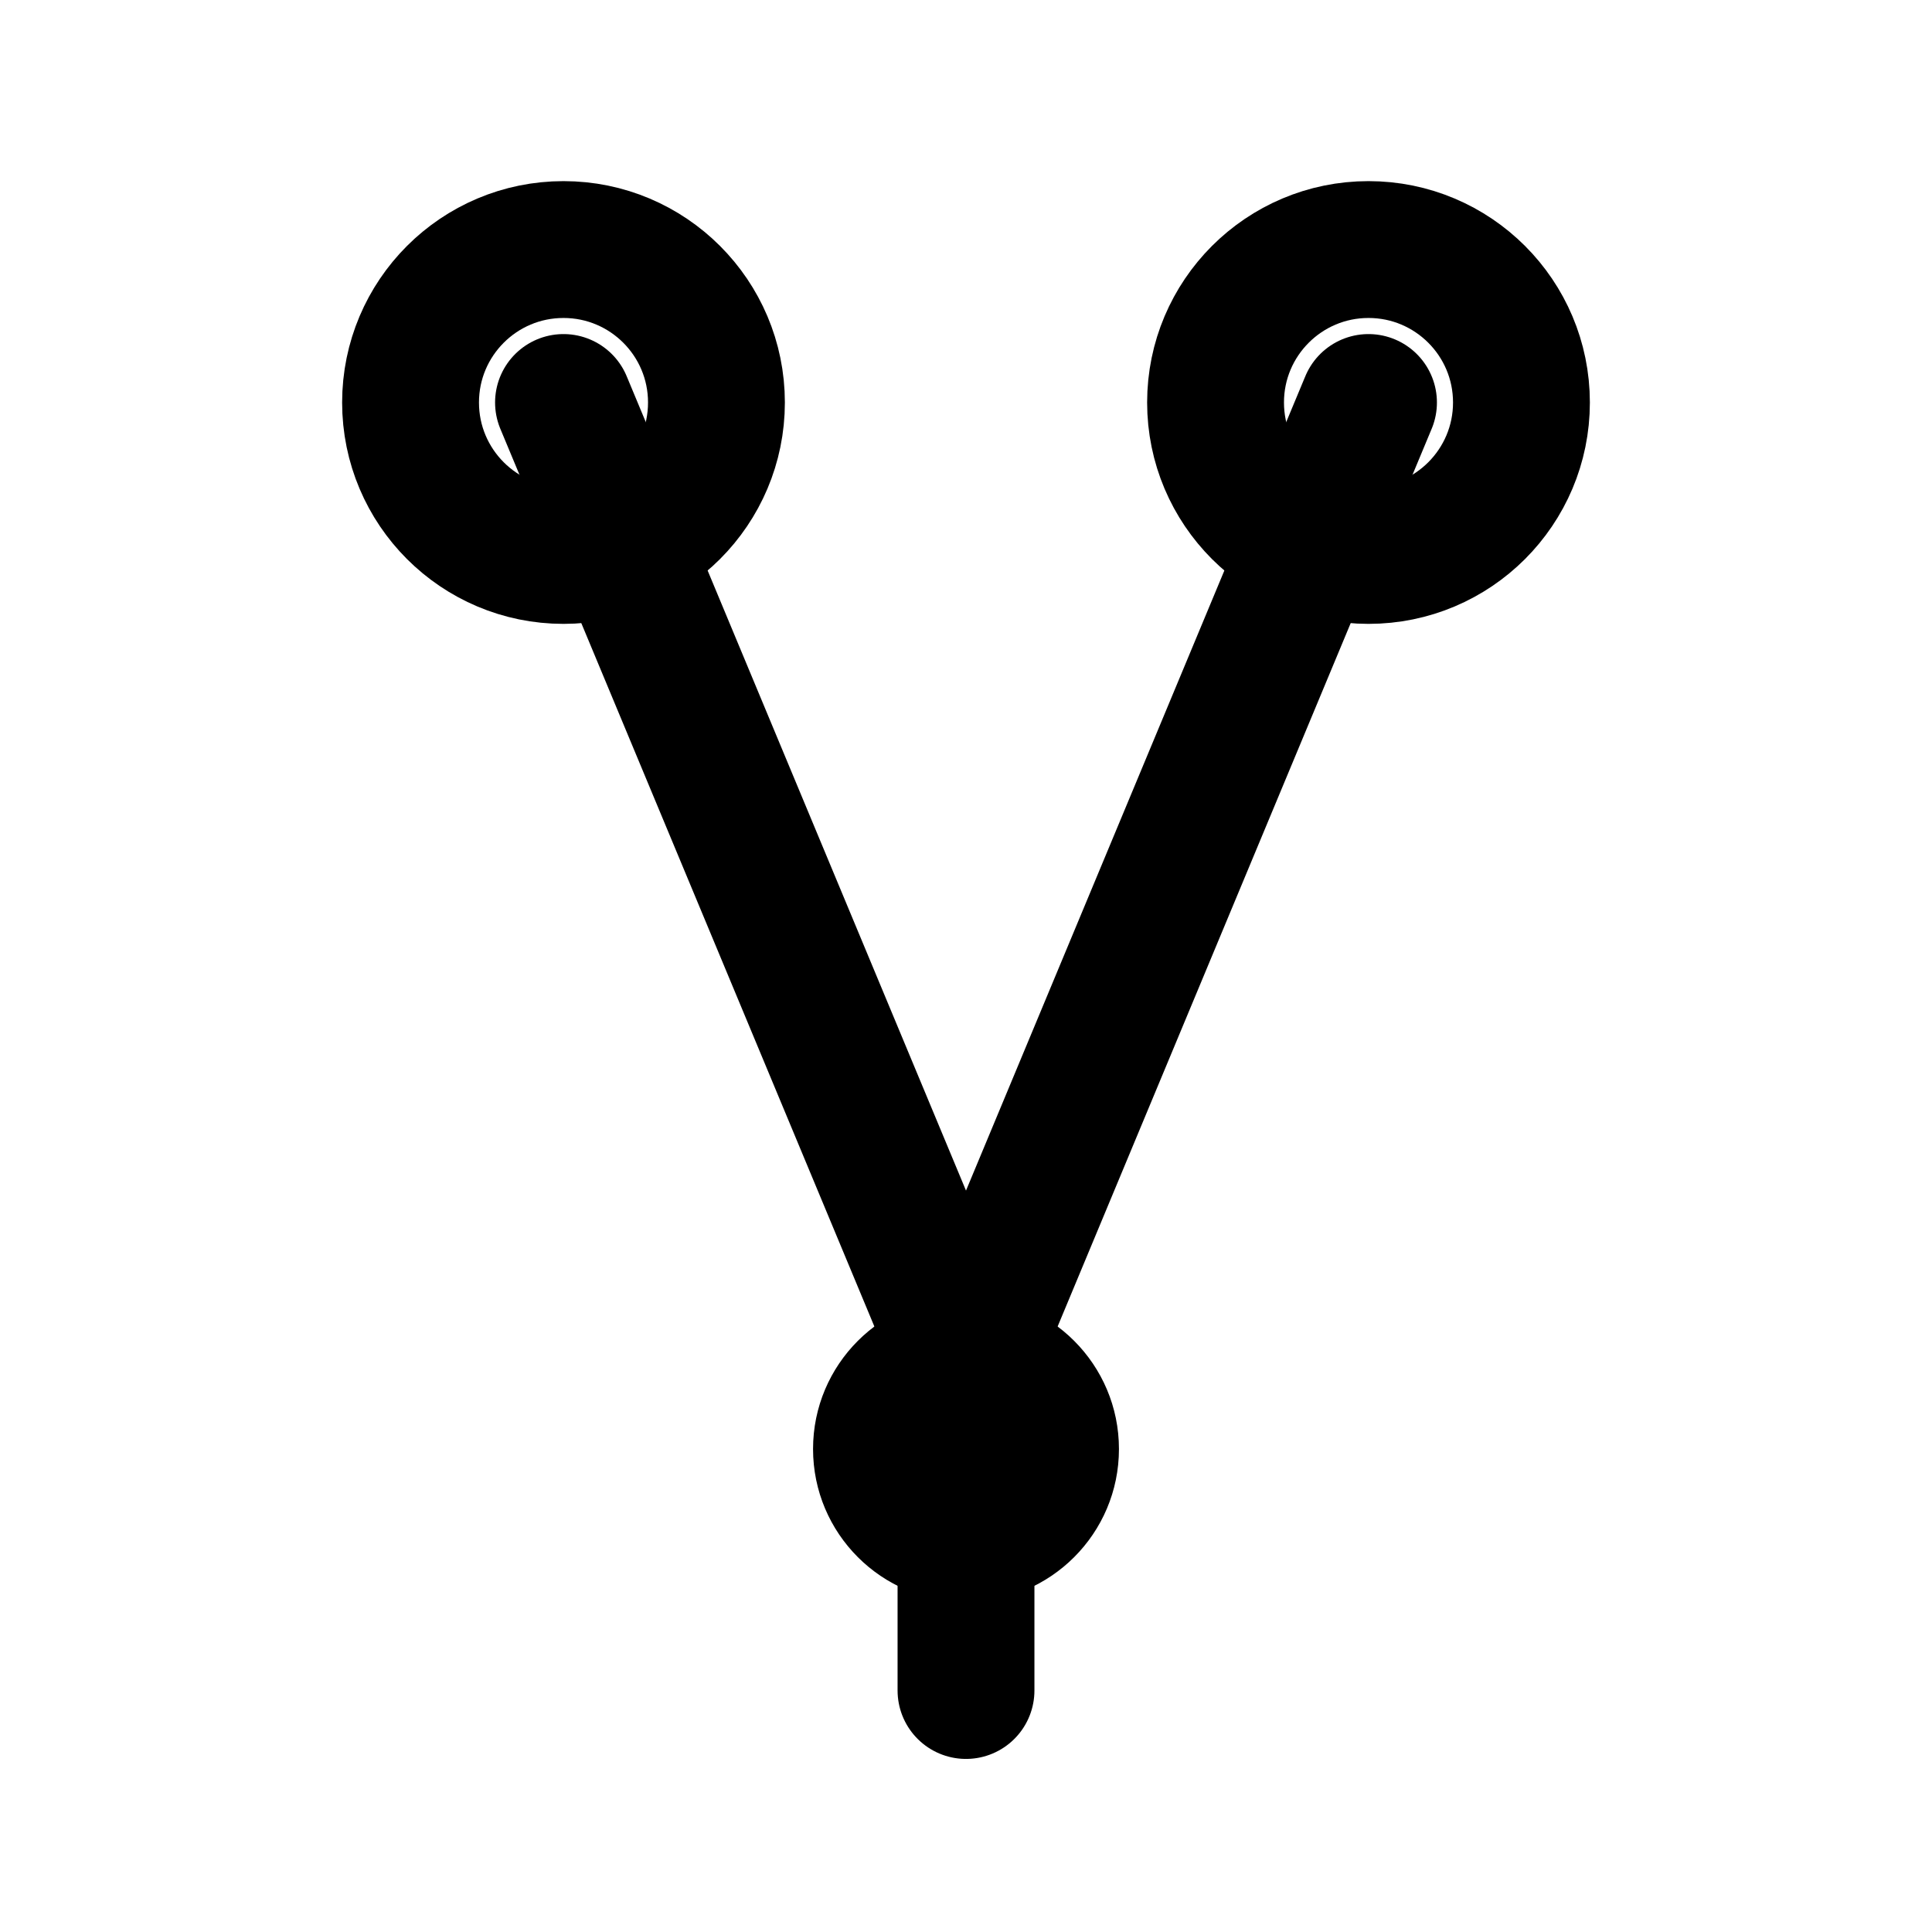
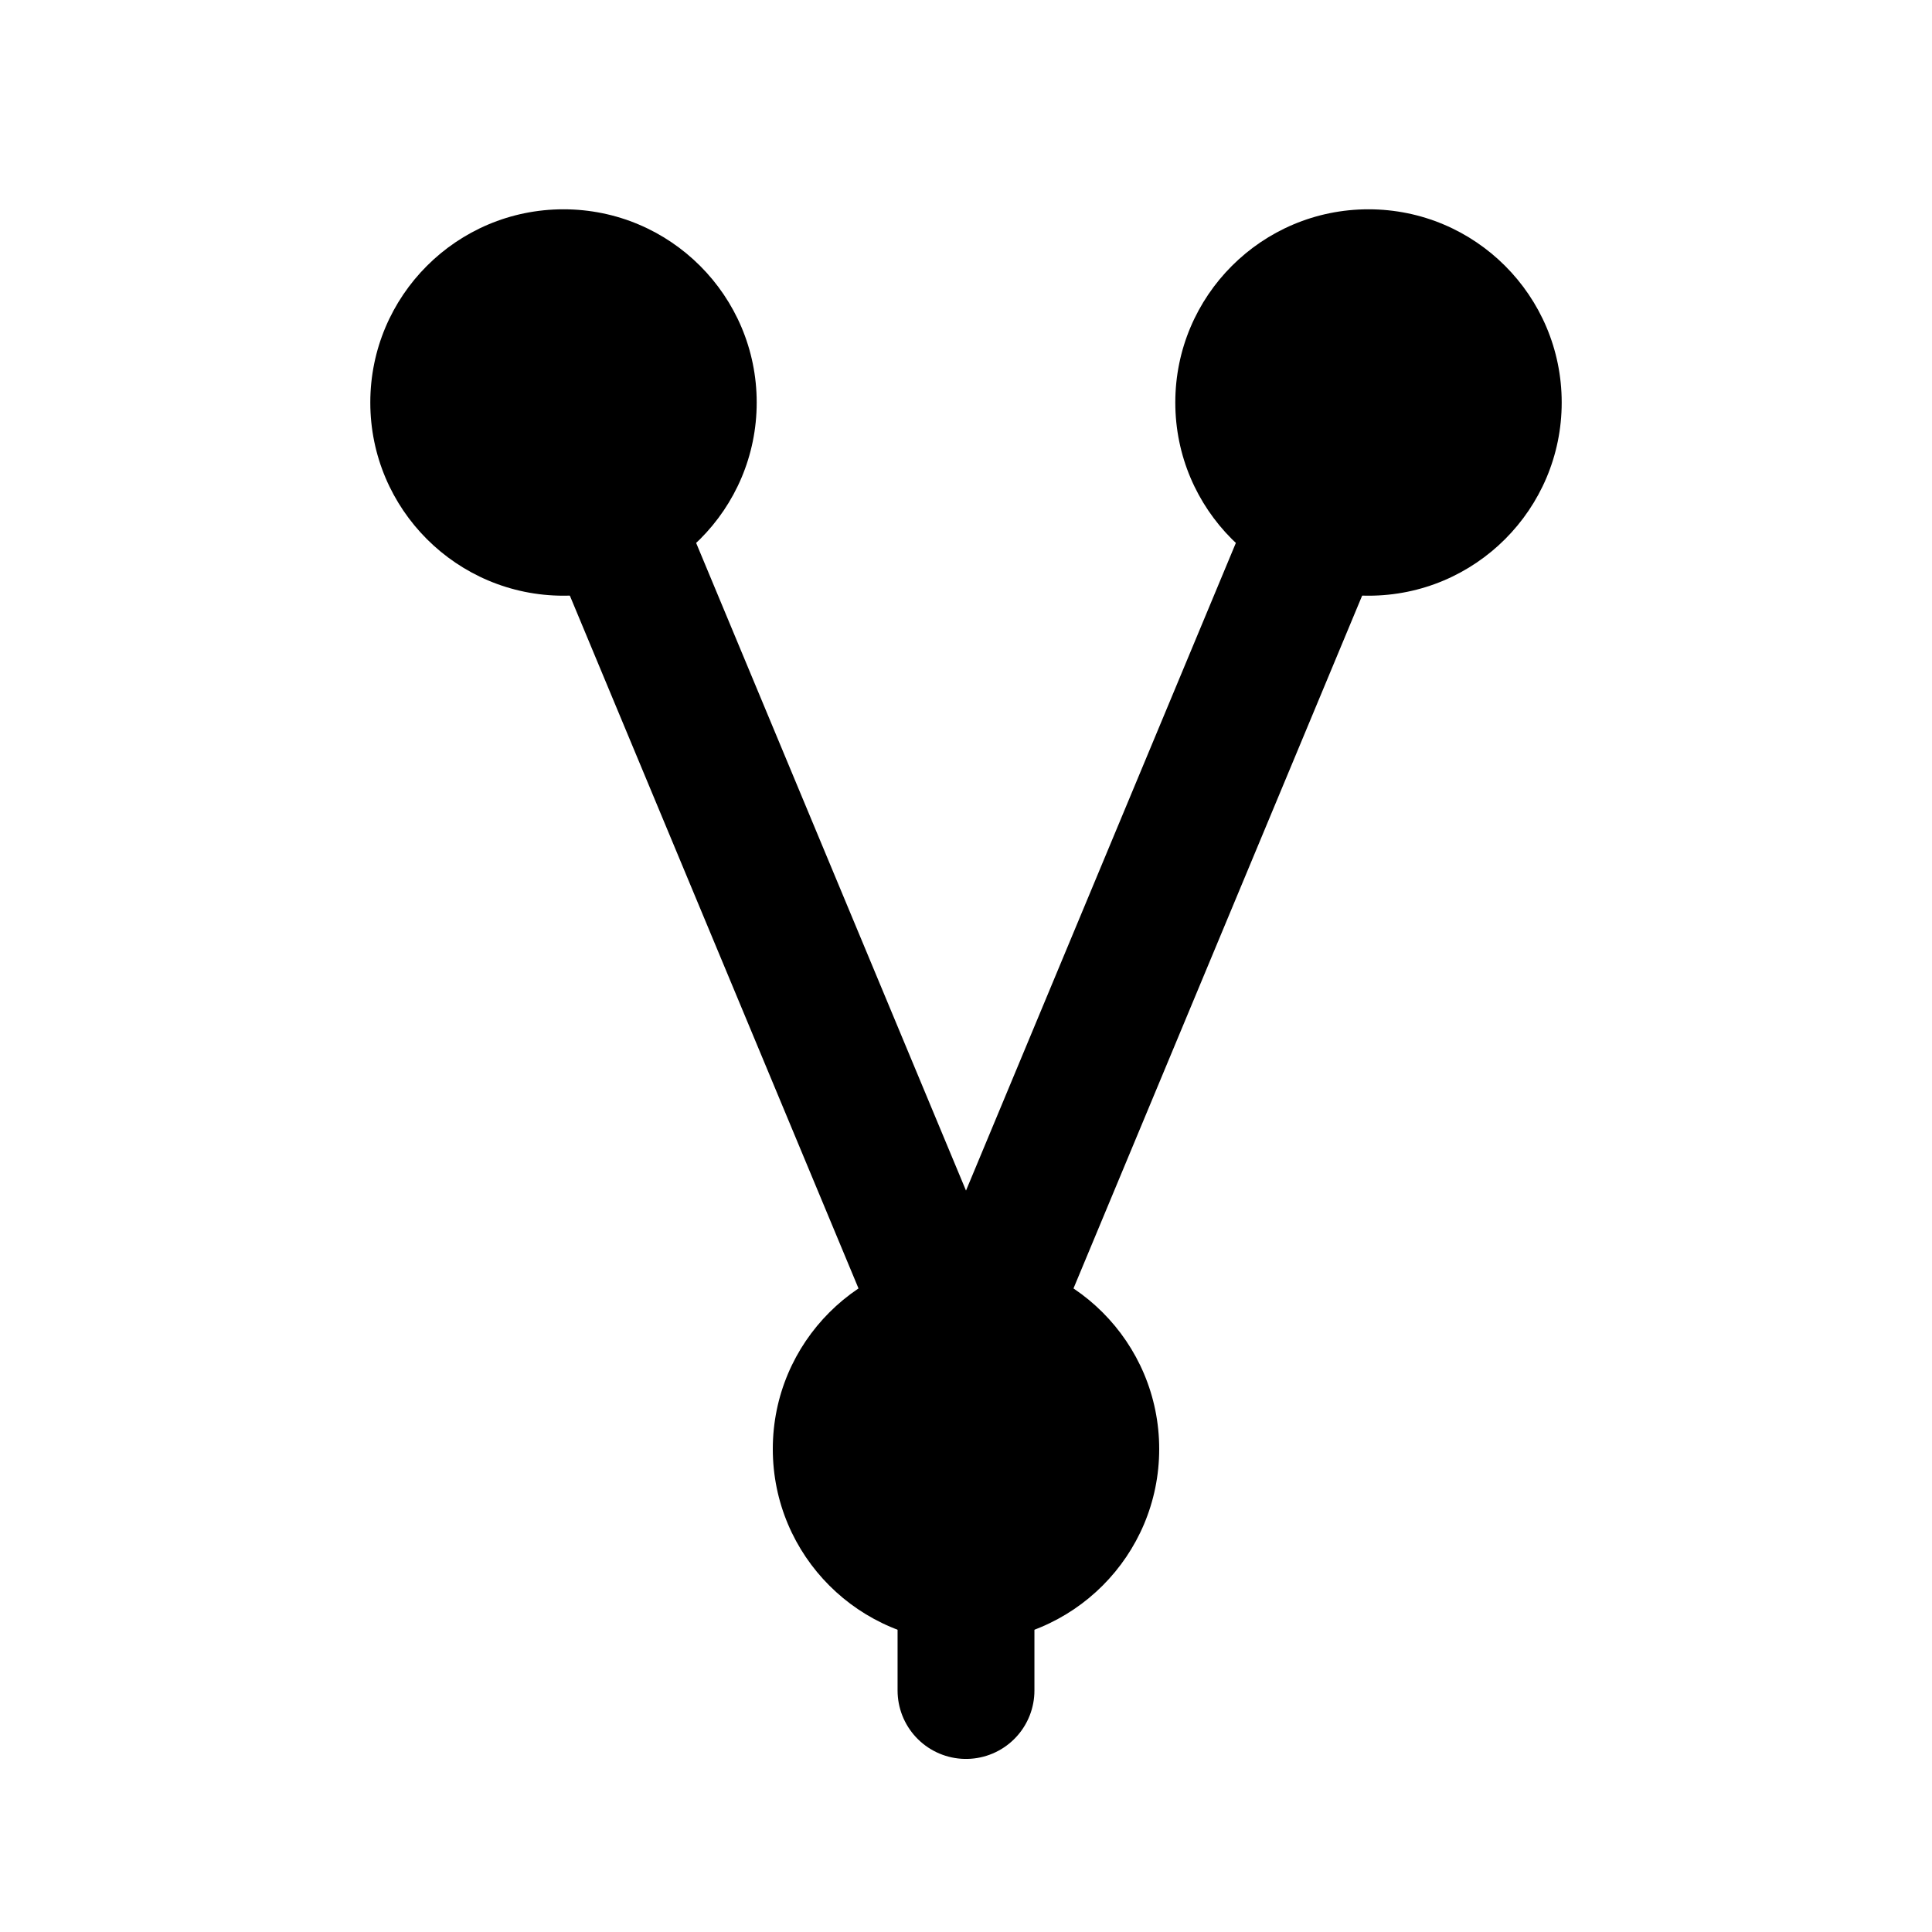
<svg xmlns="http://www.w3.org/2000/svg" viewBox="0 0 24 24" fill="none" stroke="currentColor" stroke-width="1.7" stroke-linecap="round" stroke-linejoin="round">
  <path d="M7 5l5 12M17 5l-5 12v4" />
-   <circle cx="7" cy="5" r="1.9" />
-   <circle cx="17" cy="5" r="1.9" />
-   <circle cx="12" cy="18" r="1.9" fill="currentColor" stroke="none" />
+   <circle cx="7" cy="5" r="2.4" fill="currentColor" stroke="none" />
+   <circle cx="17" cy="5" r="2.4" fill="currentColor" stroke="none" />
+   <circle cx="12" cy="18" r="2.4" fill="currentColor" stroke="none" />
</svg>
